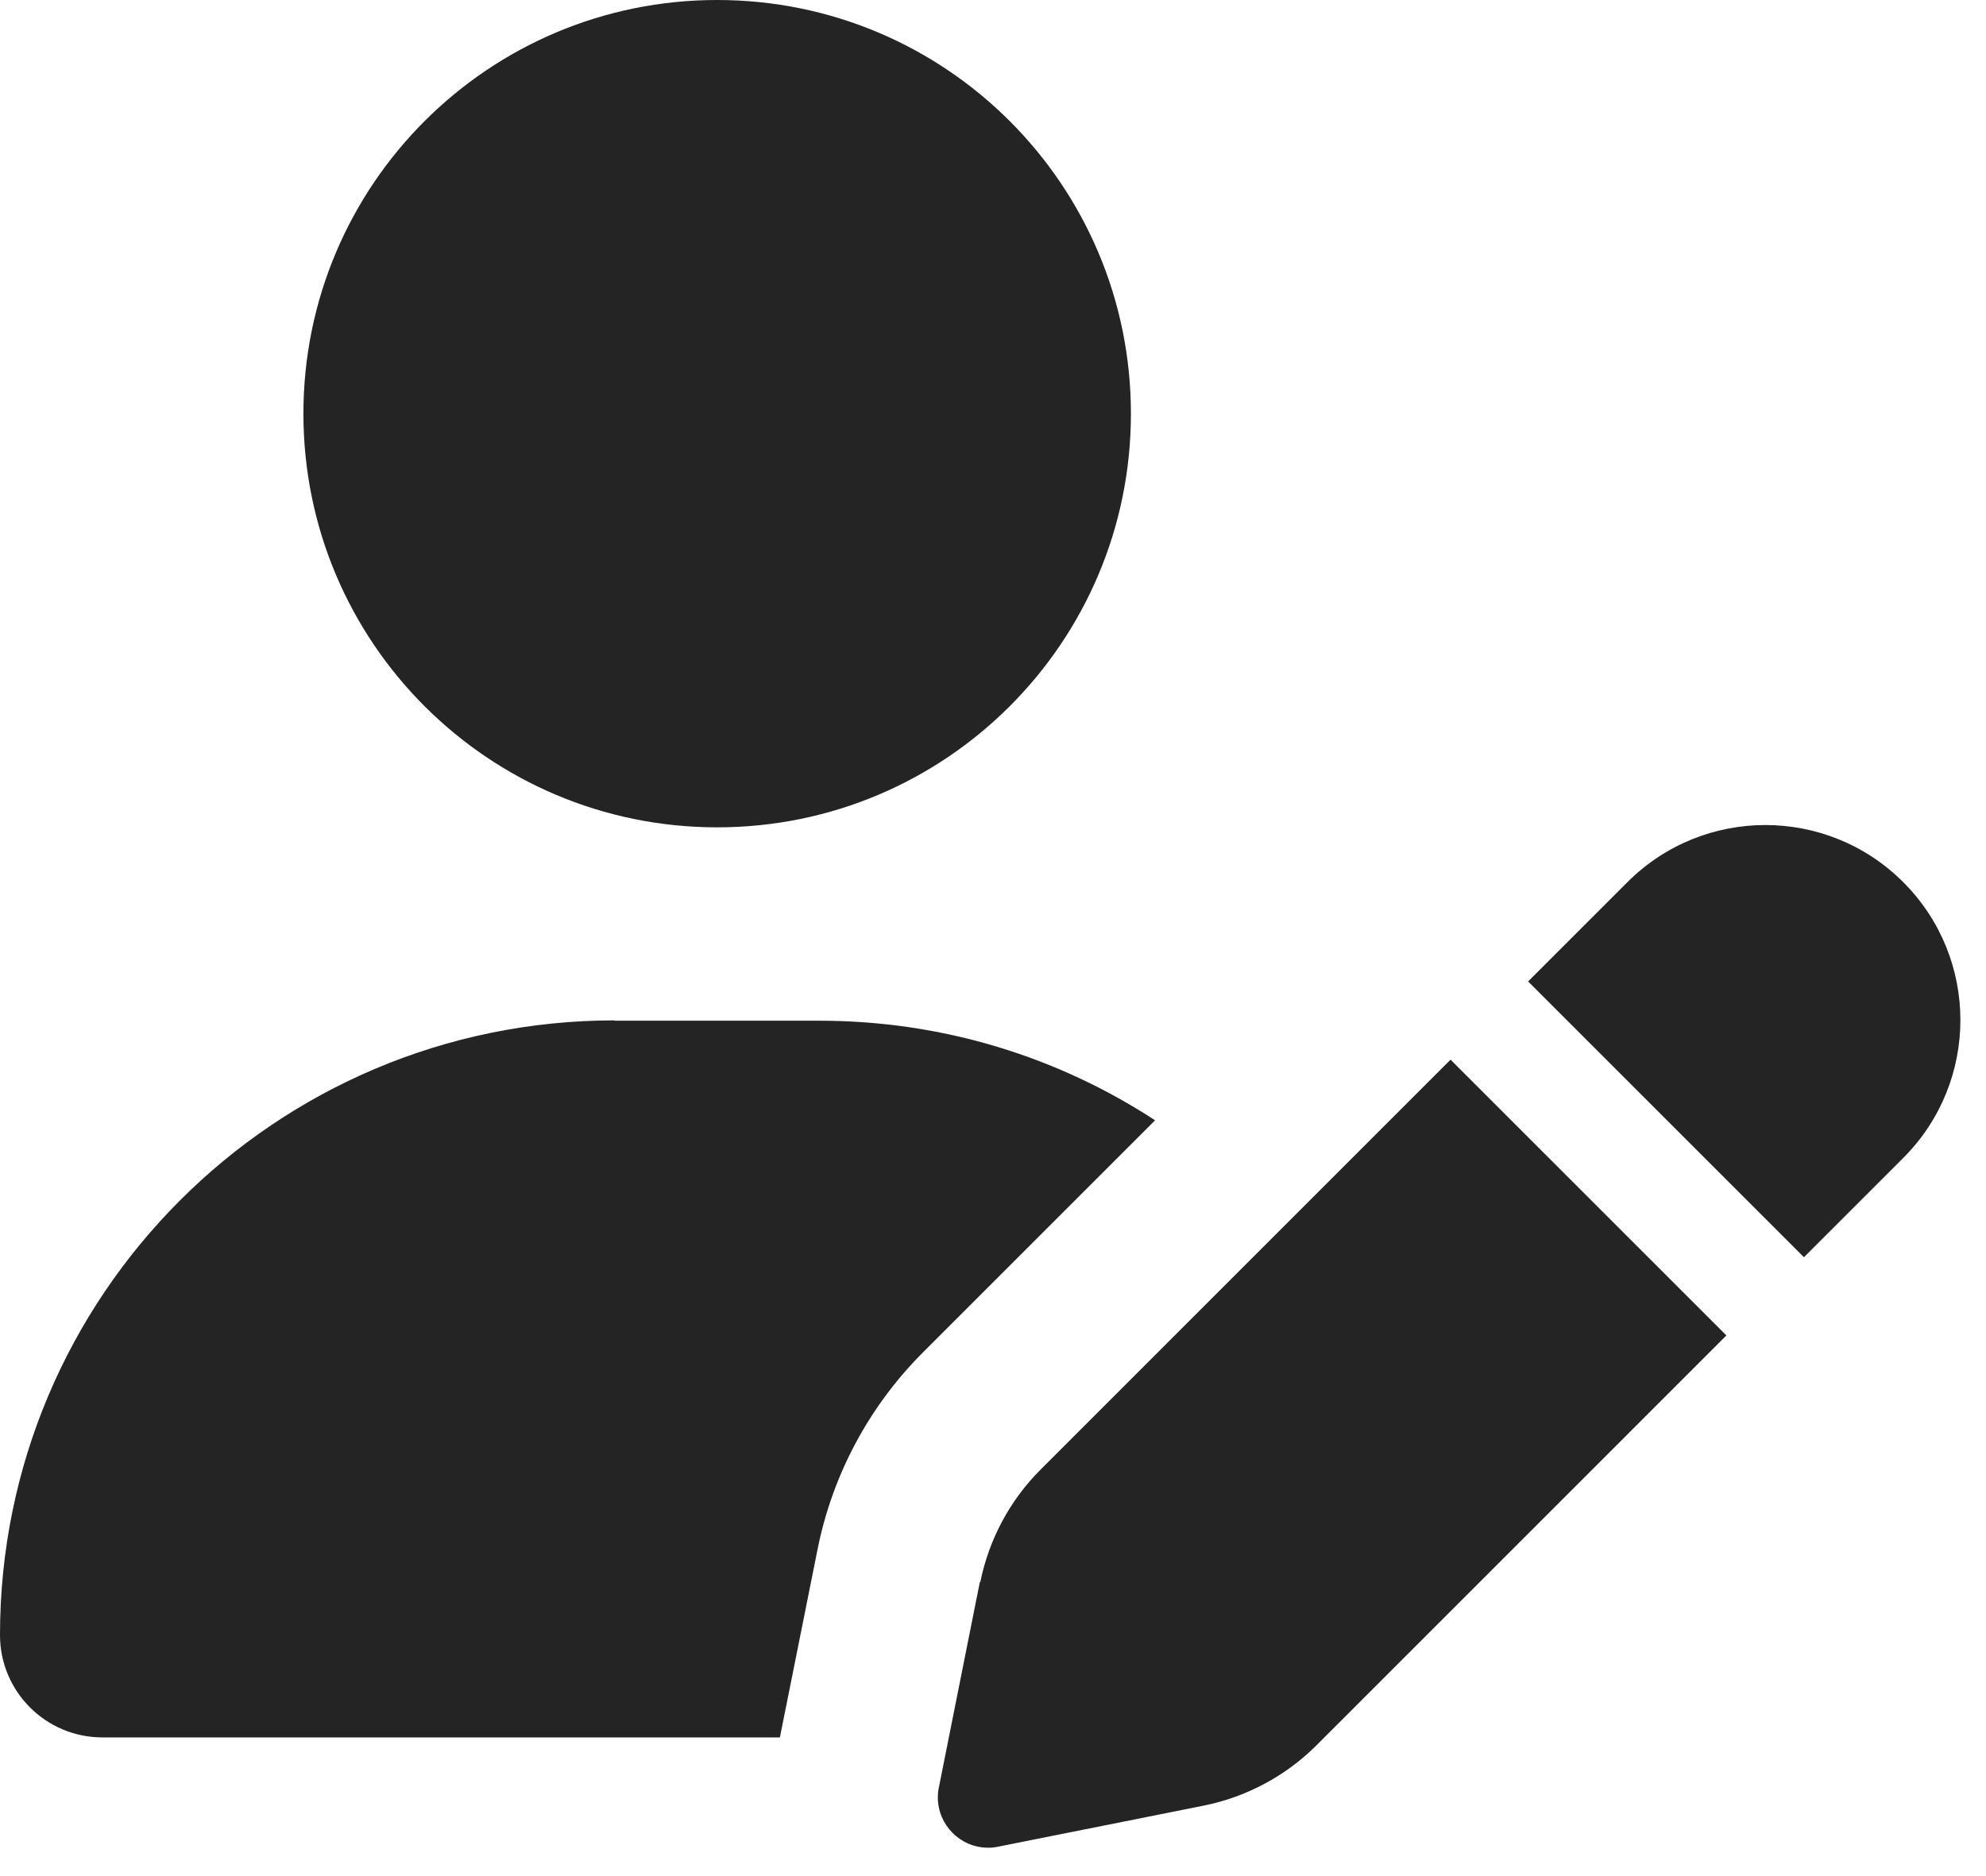
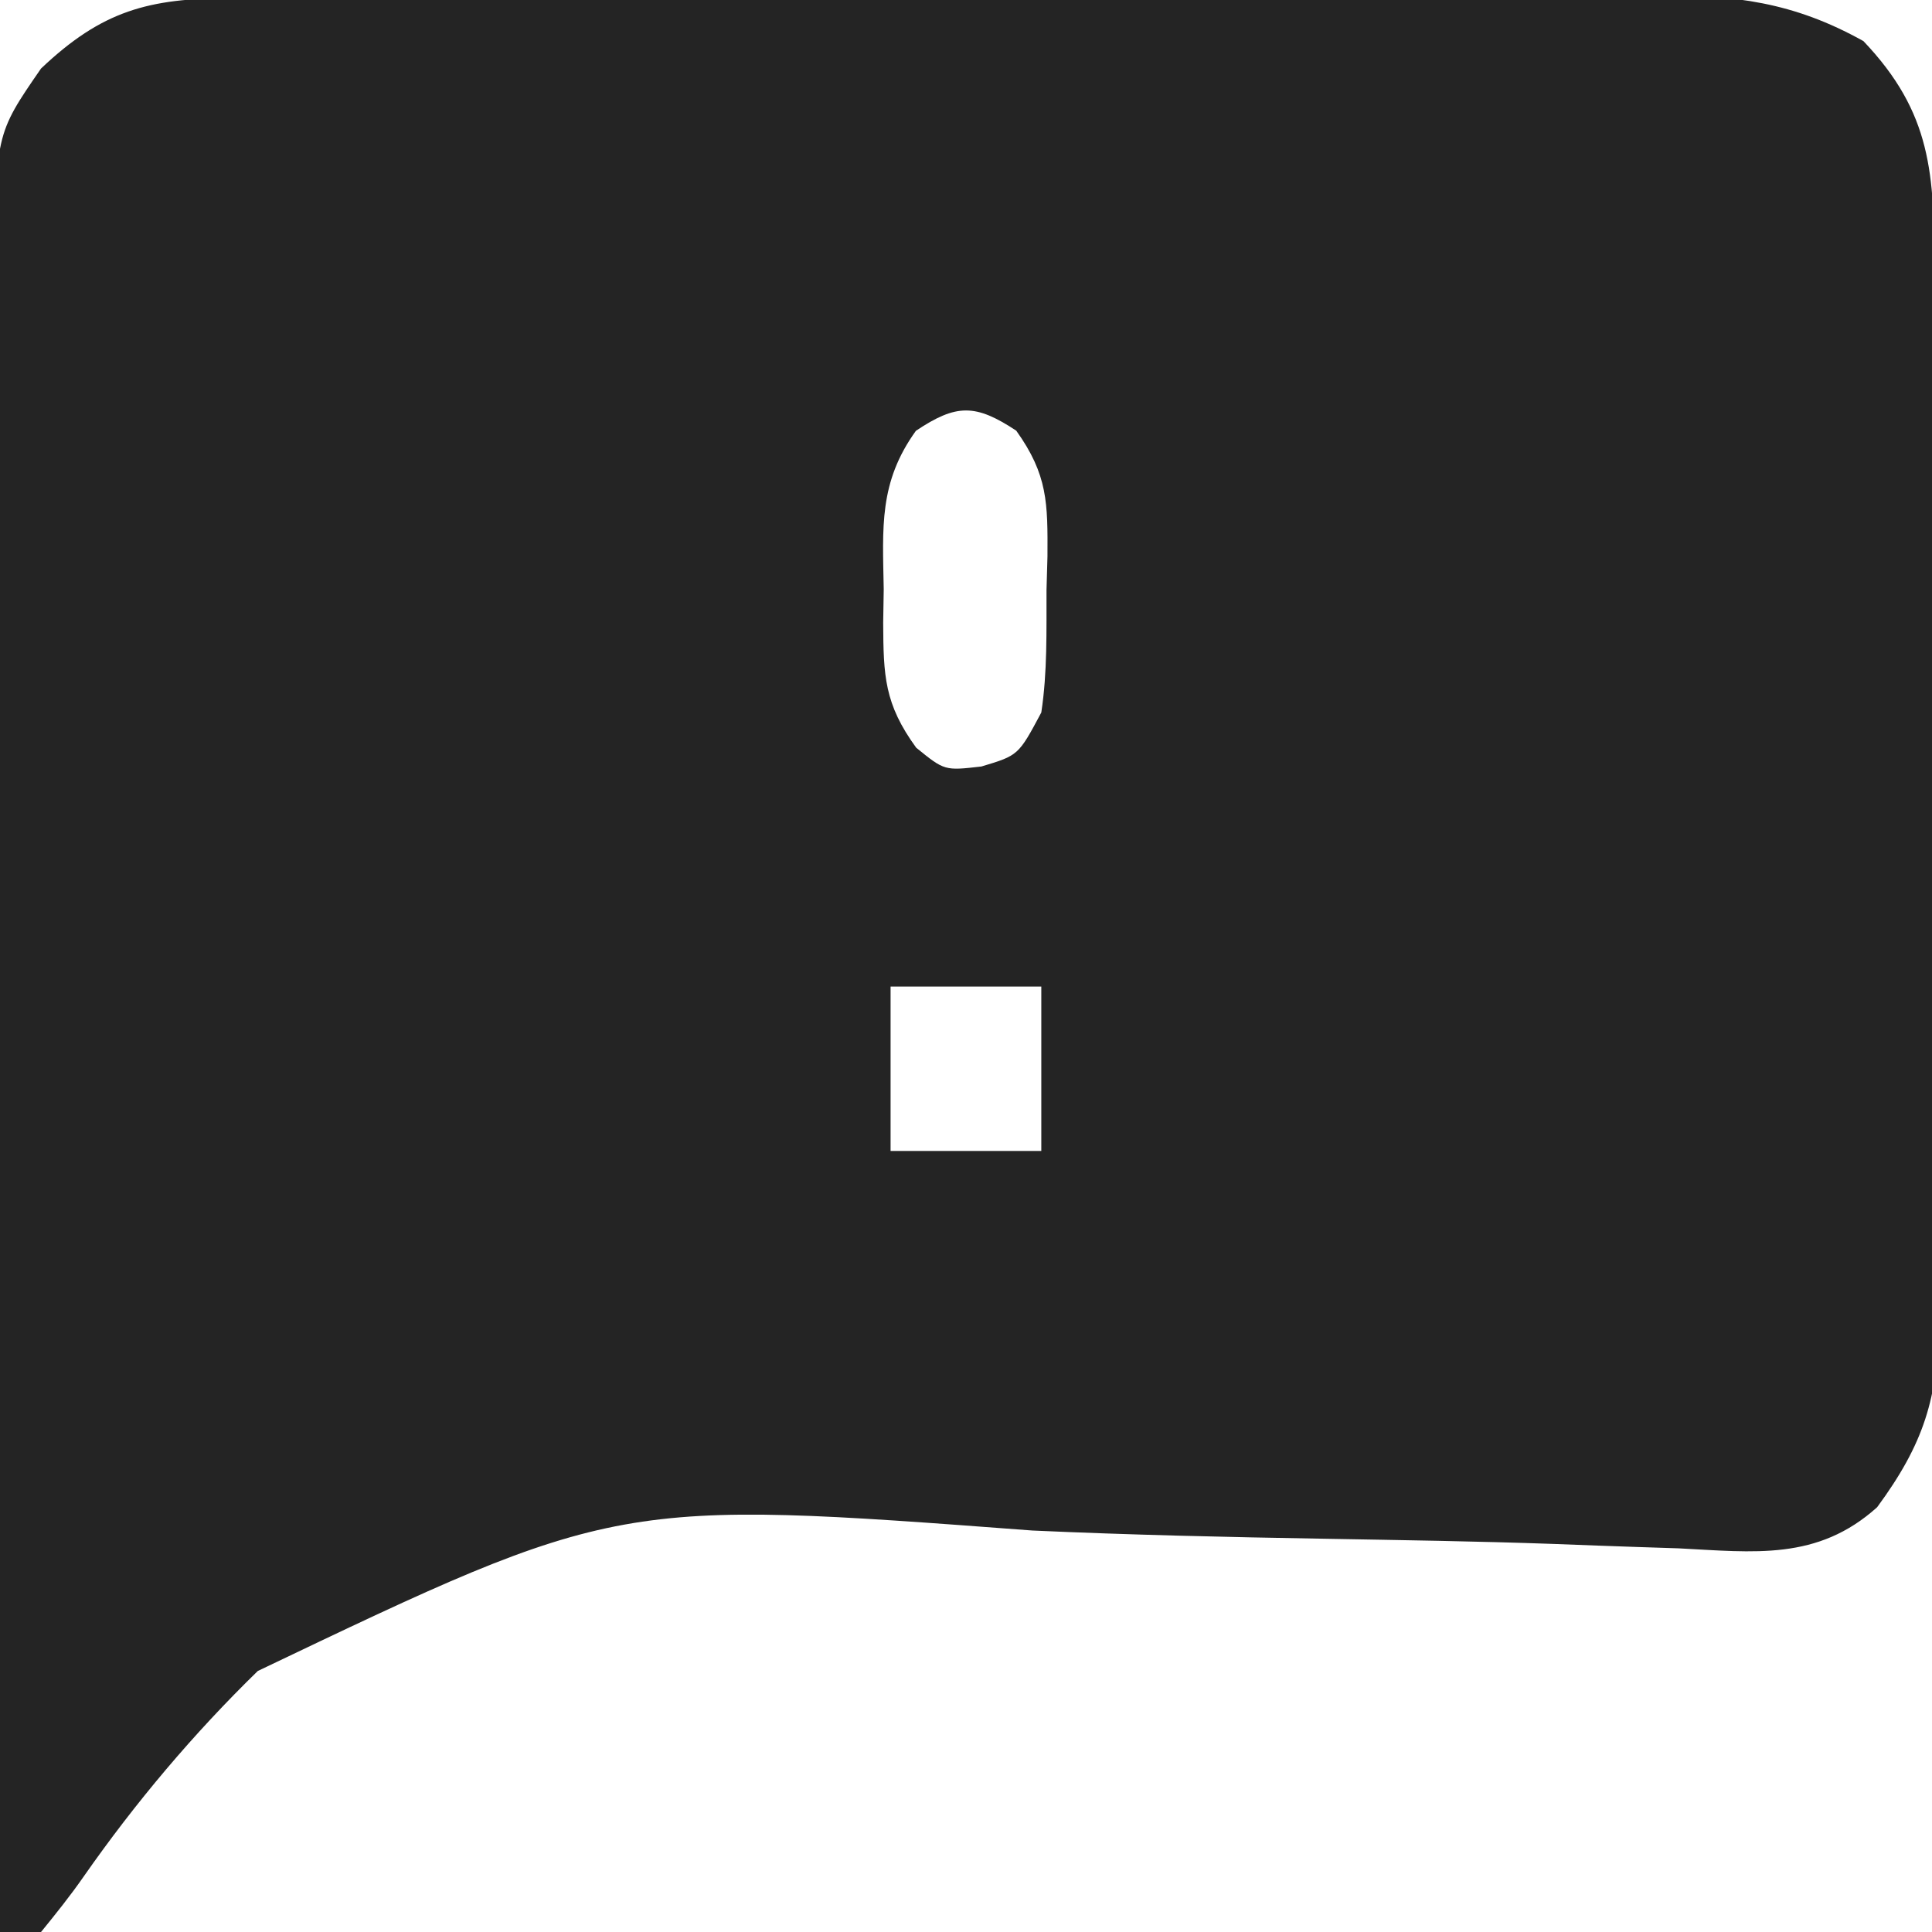
- <svg xmlns="http://www.w3.org/2000/svg" width="36" height="34" viewBox="0 0 36 34" fill="none">
-   <path d="M13 15C17.144 15 20.5 11.644 20.5 7.5C20.5 3.356 17.144 0 13 0C8.856 0 5.5 3.356 5.5 7.5C5.5 11.644 8.856 15 13 15ZM11.144 18.5C4.987 18.5 0 23.488 0 29.644C0 30.669 0.831 31.5 1.856 31.5H14.137L14.819 28.094C15.088 26.738 15.756 25.494 16.731 24.519L20.938 20.312C19.188 19.169 17.1 18.506 14.85 18.506H11.137L11.144 18.5ZM17.762 28.681L17.019 32.406C17.006 32.462 17 32.525 17 32.587C17 33.087 17.406 33.5 17.913 33.5C17.975 33.5 18.031 33.494 18.094 33.481L21.819 32.737C22.594 32.581 23.306 32.2 23.863 31.644L31.294 24.212L26.294 19.212L18.863 26.644C18.306 27.2 17.925 27.913 17.769 28.688L17.762 28.681ZM34.5 20.994C35.881 19.613 35.881 17.375 34.5 15.994C33.119 14.613 30.881 14.613 29.5 15.994L27.7 17.794L32.7 22.794L34.5 20.994Z" fill="#242424" />
+ <svg xmlns="http://www.w3.org/2000/svg" version="1.1" width="141" height="141">
+   <path d="M0 0 C1.47 -0.01 1.47 -0.01 2.97 -0.02 C4.04 -0.02 5.11 -0.02 6.21 -0.02 C7.34 -0.03 8.47 -0.03 9.63 -0.04 C13.38 -0.05 17.12 -0.06 20.86 -0.06 C23.46 -0.07 26.06 -0.07 28.66 -0.08 C33.42 -0.09 38.18 -0.1 42.94 -0.1 C49.93 -0.1 56.92 -0.12 63.91 -0.15 C69.98 -0.17 76.05 -0.18 82.11 -0.18 C84.69 -0.19 87.26 -0.19 89.84 -0.21 C93.44 -0.22 97.05 -0.22 100.65 -0.22 C101.72 -0.23 102.78 -0.23 103.87 -0.24 C109.74 -0.21 113.97 0.27 119.12 3.14 C124.12 8.39 124.28 12.85 124.3 19.82 C124.31 20.7 124.31 21.59 124.32 22.5 C124.34 25.44 124.35 28.38 124.36 31.31 C124.37 32.32 124.37 33.32 124.37 34.35 C124.4 39.67 124.41 44.98 124.42 50.29 C124.43 55.77 124.46 61.25 124.5 66.74 C124.53 70.95 124.54 75.17 124.54 79.39 C124.55 81.41 124.56 83.43 124.58 85.45 C124.6 88.29 124.6 91.12 124.59 93.95 C124.61 95.19 124.61 95.19 124.63 96.46 C124.58 102.16 123.52 105.52 120.12 110.14 C115.76 114.06 111.15 113.42 105.62 113.14 C103.65 113.08 101.67 113.01 99.7 112.94 C98.13 112.88 98.13 112.88 96.53 112.82 C90.94 112.62 85.34 112.54 79.75 112.44 C72.65 112.32 65.56 112.16 58.47 111.84 C28.17 109.56 28.17 109.56 1.94 122.09 C-2.76 126.67 -7 131.7 -10.76 137.08 C-11.73 138.48 -12.8 139.81 -13.88 141.14 C-14.87 141.14 -15.86 141.14 -16.88 141.14 C-16.95 124.29 -17 107.45 -17.03 90.6 C-17.05 82.78 -17.07 74.96 -17.1 67.14 C-17.13 60.32 -17.15 53.5 -17.16 46.68 C-17.16 43.07 -17.17 39.46 -17.19 35.85 C-17.22 31.82 -17.22 27.79 -17.22 23.76 C-17.23 22.56 -17.24 21.37 -17.25 20.14 C-17.21 9.96 -17.21 9.96 -13.88 5.14 C-9.41 0.9 -6.02 0.02 0 0 Z M49.97 31.58 C47.26 35.34 47.54 38.62 47.62 43.14 C47.61 43.95 47.59 44.75 47.58 45.59 C47.6 49.46 47.66 51.51 49.99 54.71 C52.06 56.39 52.06 56.39 54.75 56.08 C57.45 55.27 57.45 55.27 59.12 52.14 C59.57 49.18 59.49 46.2 59.5 43.2 C59.52 42.39 59.55 41.58 59.57 40.74 C59.59 36.86 59.6 34.8 57.29 31.57 C54.32 29.61 52.93 29.6 49.97 31.58 Z M48.12 72.14 C48.12 76.1 48.12 80.06 48.12 84.14 C51.75 84.14 55.38 84.14 59.12 84.14 C59.12 80.18 59.12 76.22 59.12 72.14 C55.49 72.14 51.86 72.14 48.12 72.14 Z " fill="#242424" transform="translate(16.87569,-0.1404419)" />
</svg>
